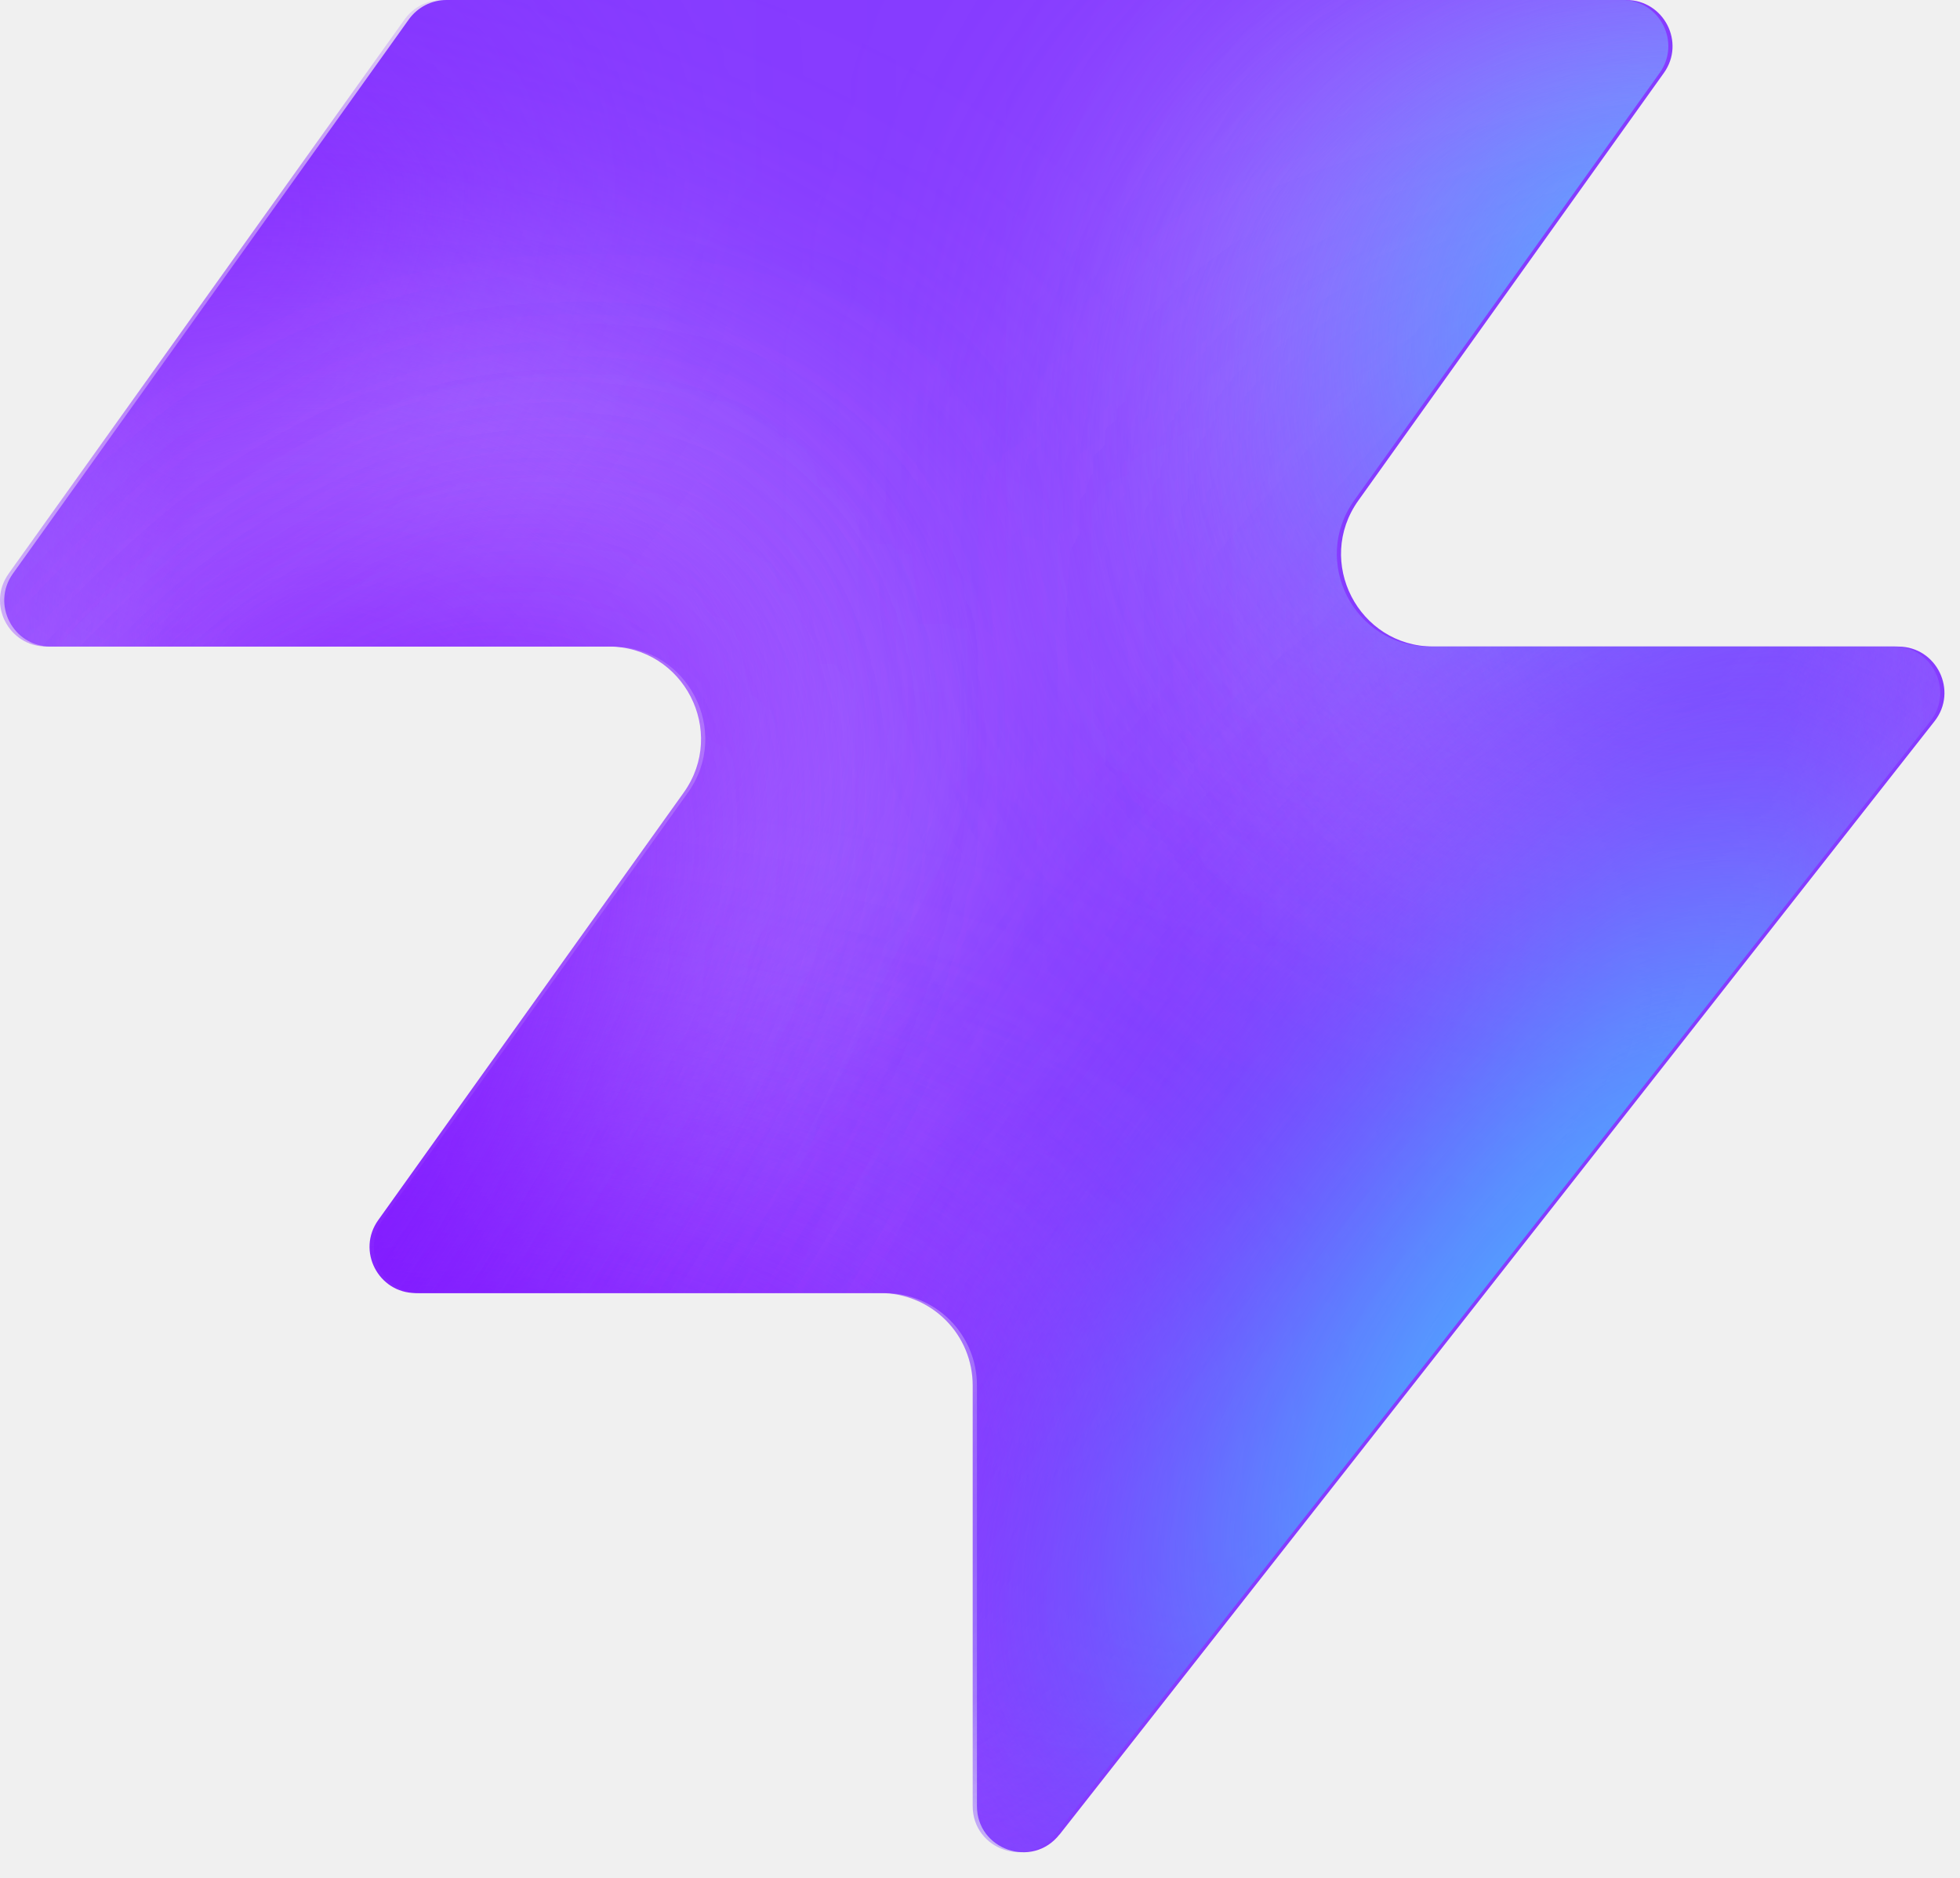
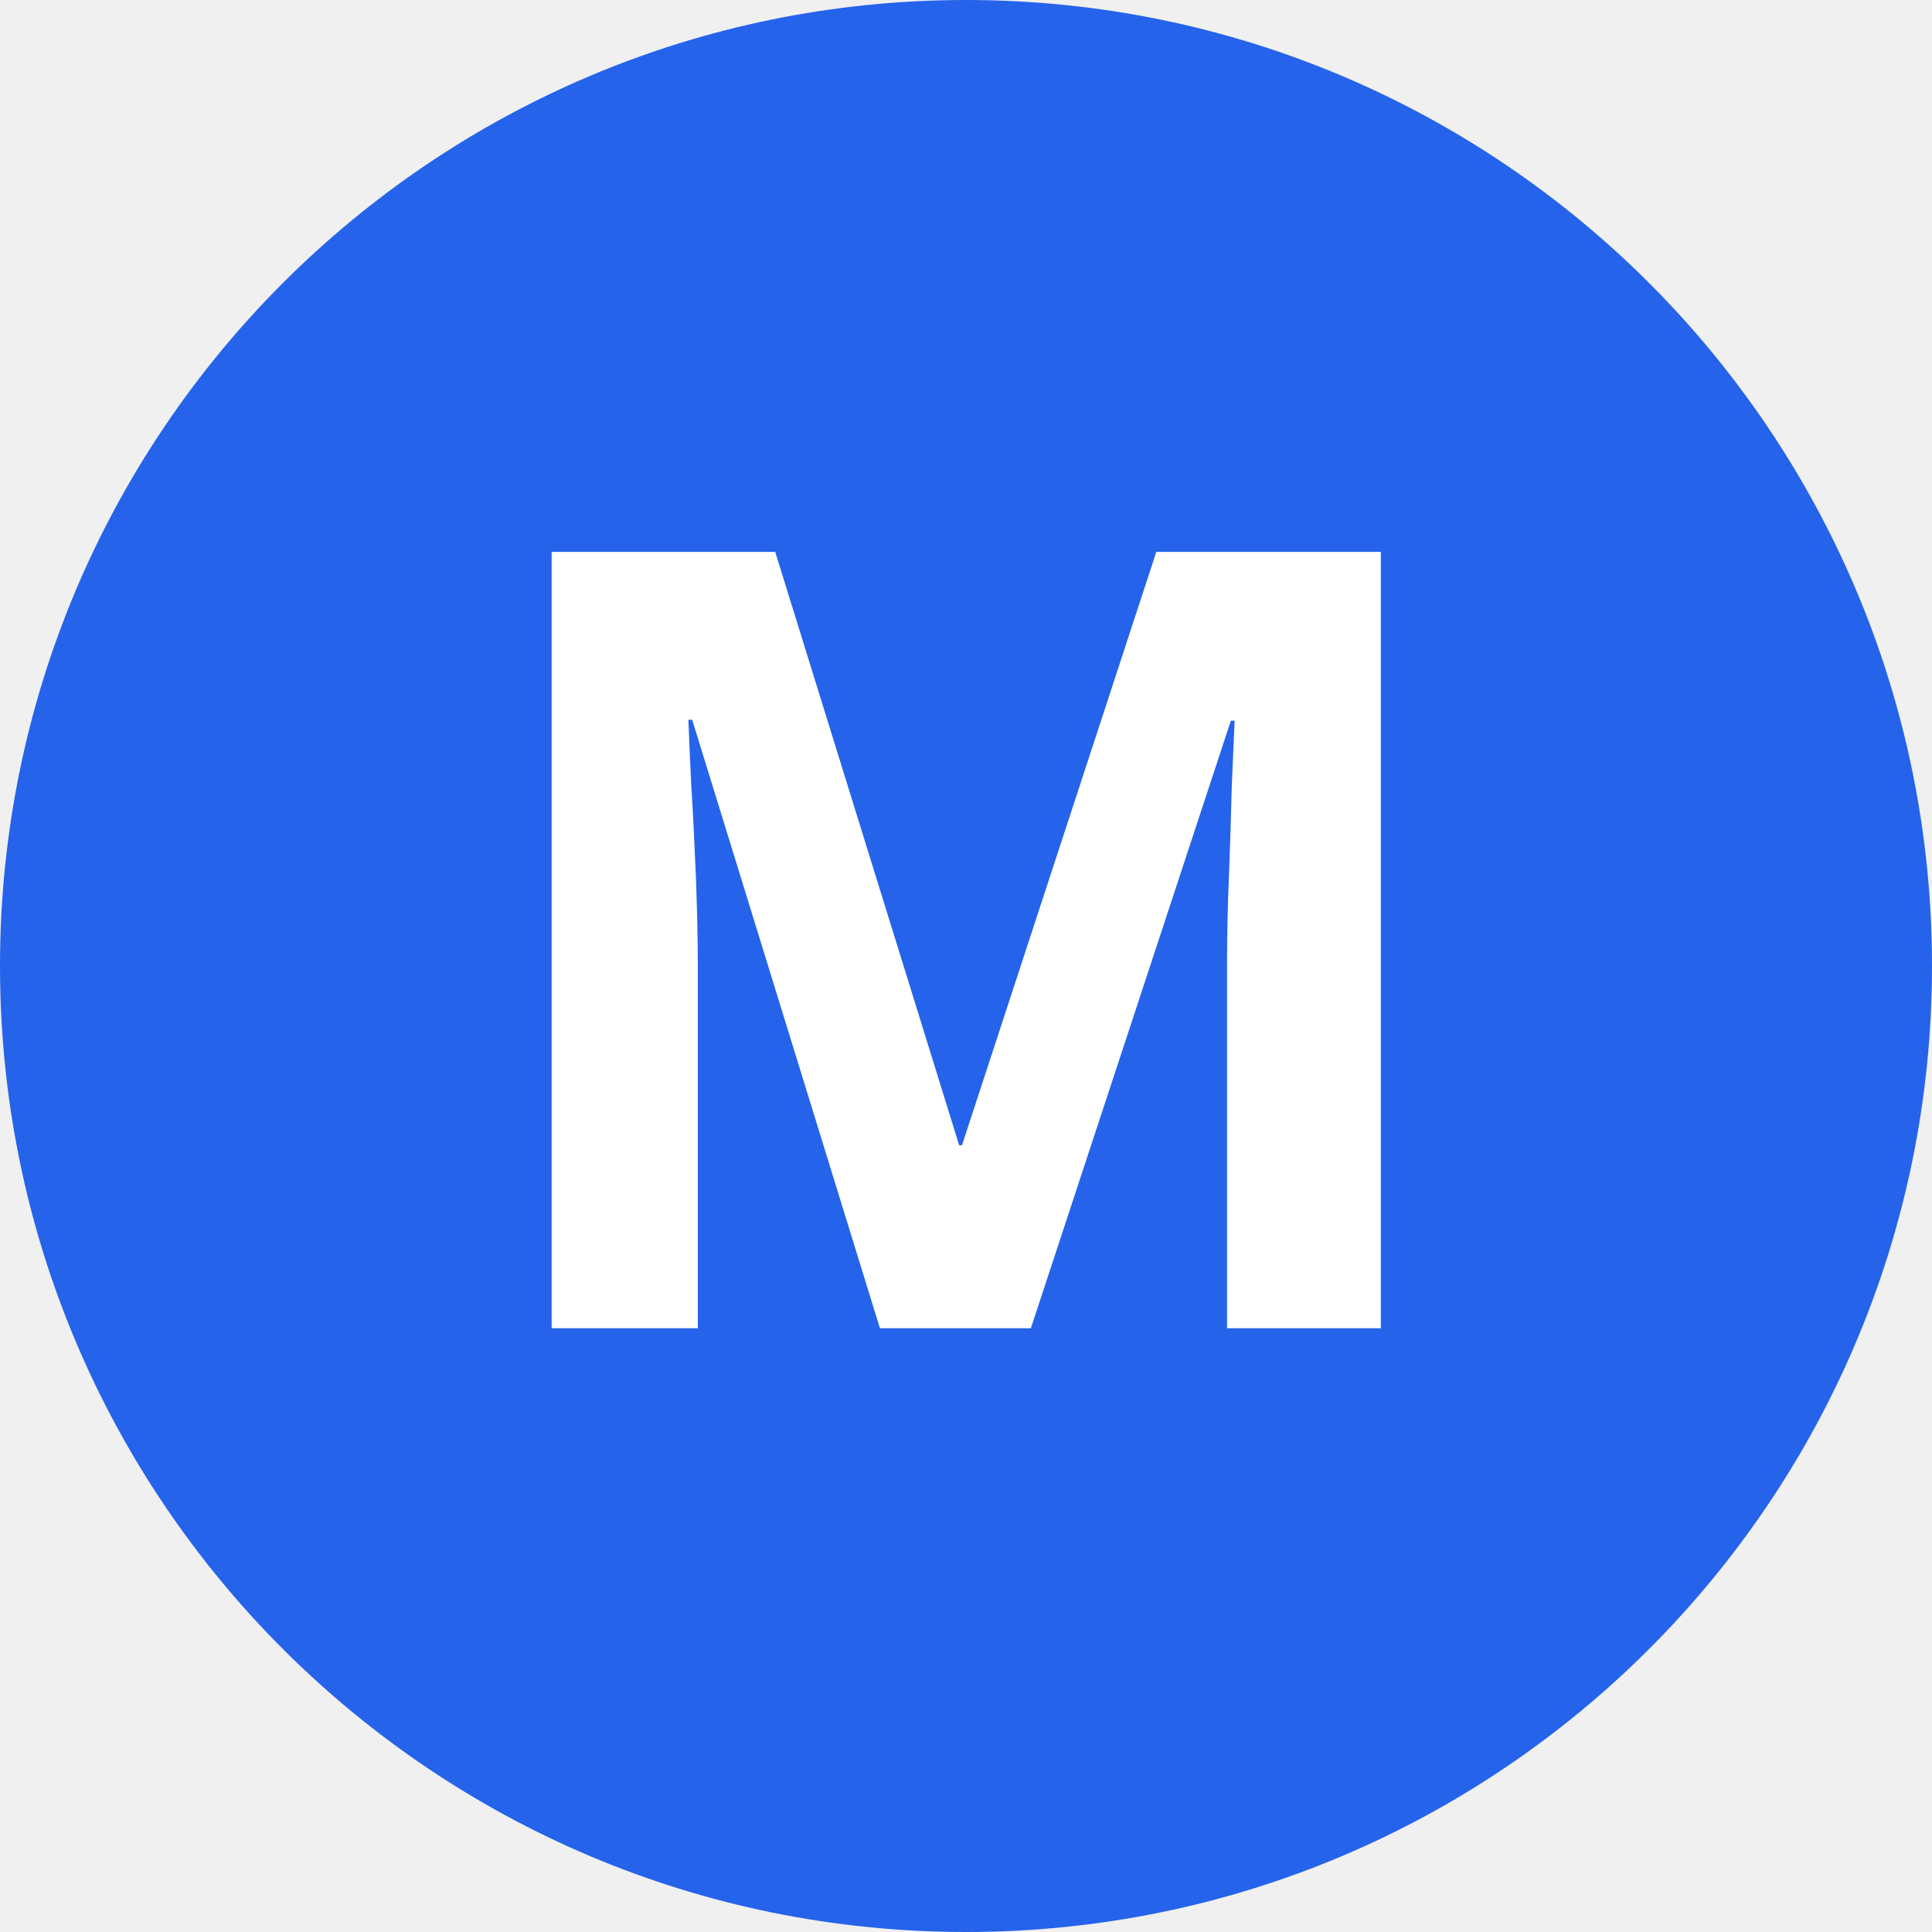
- <svg xmlns="http://www.w3.org/2000/svg" width="48" height="46" fill="none" viewBox="0 0 48 46">
-   <path fill="#863bff" d="M25.946 44.938c-.664.845-2.021.375-2.021-.698V33.937a2.26 2.26 0 0 0-2.262-2.262H10.287c-.92 0-1.456-1.04-.92-1.788l7.48-10.471c1.07-1.497 0-3.578-1.842-3.578H1.237c-.92 0-1.456-1.04-.92-1.788L10.013.474c.214-.297.556-.474.92-.474h28.894c.92 0 1.456 1.04.92 1.788l-7.48 10.471c-1.07 1.498 0 3.579 1.842 3.579h11.377c.943 0 1.473 1.088.89 1.83L25.947 44.94z" style="fill:#863bff;fill:color(display-p3 .525 .23 1);fill-opacity:1" />
-   <mask id="a" width="48" height="46" x="0" y="0" maskUnits="userSpaceOnUse" style="mask-type:alpha">
-     <path fill="#000" d="M25.842 44.938c-.664.844-2.021.375-2.021-.698V33.937a2.26 2.26 0 0 0-2.262-2.262H10.183c-.92 0-1.456-1.04-.92-1.788l7.48-10.471c1.07-1.498 0-3.579-1.842-3.579H1.133c-.92 0-1.456-1.04-.92-1.787L9.91.473c.214-.297.556-.474.92-.474h28.894c.92 0 1.456 1.04.92 1.788l-7.48 10.471c-1.07 1.498 0 3.578 1.842 3.578h11.377c.943 0 1.473 1.088.89 1.832L25.843 44.94z" style="fill:#000;fill-opacity:1" />
-   </mask>
-   <g mask="url(#a)">
-     <g filter="url(#b)">
-       <ellipse cx="5.508" cy="14.704" fill="#ede6ff" rx="5.508" ry="14.704" style="fill:#ede6ff;fill:color(display-p3 .927 .903 1);fill-opacity:1" transform="matrix(.00324 1 1 -.00324 -4.47 31.516)" />
-     </g>
-     <g filter="url(#c)">
-       <ellipse cx="10.399" cy="29.851" fill="#ede6ff" rx="10.399" ry="29.851" style="fill:#ede6ff;fill:color(display-p3 .927 .903 1);fill-opacity:1" transform="matrix(.00324 1 1 -.00324 -39.328 7.883)" />
-     </g>
-     <g filter="url(#d)">
-       <ellipse cx="5.508" cy="30.487" fill="#7e14ff" rx="5.508" ry="30.487" style="fill:#7e14ff;fill:color(display-p3 .492 .077 1);fill-opacity:1" transform="rotate(89.814 -25.913 -14.639)scale(1 -1)" />
-     </g>
-     <g filter="url(#e)">
-       <ellipse cx="5.508" cy="30.599" fill="#7e14ff" rx="5.508" ry="30.599" style="fill:#7e14ff;fill:color(display-p3 .492 .077 1);fill-opacity:1" transform="rotate(89.814 -32.644 -3.334)scale(1 -1)" />
-     </g>
-     <g filter="url(#f)">
-       <ellipse cx="5.508" cy="30.599" fill="#7e14ff" rx="5.508" ry="30.599" style="fill:#7e14ff;fill:color(display-p3 .492 .077 1);fill-opacity:1" transform="matrix(.00324 1 1 -.00324 -34.34 30.47)" />
-     </g>
-     <g filter="url(#g)">
-       <ellipse cx="14.072" cy="22.078" fill="#ede6ff" rx="14.072" ry="22.078" style="fill:#ede6ff;fill:color(display-p3 .927 .903 1);fill-opacity:1" transform="rotate(93.35 24.506 48.493)scale(-1 1)" />
-     </g>
-     <g filter="url(#h)">
-       <ellipse cx="3.47" cy="21.501" fill="#7e14ff" rx="3.47" ry="21.501" style="fill:#7e14ff;fill:color(display-p3 .492 .077 1);fill-opacity:1" transform="rotate(89.009 28.708 47.59)scale(-1 1)" />
-     </g>
-     <g filter="url(#i)">
-       <ellipse cx="3.47" cy="21.501" fill="#7e14ff" rx="3.47" ry="21.501" style="fill:#7e14ff;fill:color(display-p3 .492 .077 1);fill-opacity:1" transform="rotate(89.009 28.708 47.59)scale(-1 1)" />
-     </g>
-     <g filter="url(#j)">
-       <ellipse cx=".387" cy="8.972" fill="#7e14ff" rx="4.407" ry="29.108" style="fill:#7e14ff;fill:color(display-p3 .492 .077 1);fill-opacity:1" transform="rotate(39.51 .387 8.972)" />
-     </g>
-     <g filter="url(#k)">
-       <ellipse cx="47.523" cy="-6.092" fill="#7e14ff" rx="4.407" ry="29.108" style="fill:#7e14ff;fill:color(display-p3 .492 .077 1);fill-opacity:1" transform="rotate(37.892 47.523 -6.092)" />
-     </g>
-     <g filter="url(#l)">
-       <ellipse cx="41.412" cy="6.333" fill="#47bfff" rx="5.971" ry="9.665" style="fill:#47bfff;fill:color(display-p3 .28 .748 1);fill-opacity:1" transform="rotate(37.892 41.412 6.333)" />
-     </g>
-     <g filter="url(#m)">
-       <ellipse cx="-1.879" cy="38.332" fill="#7e14ff" rx="4.407" ry="29.108" style="fill:#7e14ff;fill:color(display-p3 .492 .077 1);fill-opacity:1" transform="rotate(37.892 -1.88 38.332)" />
-     </g>
-     <g filter="url(#n)">
-       <ellipse cx="-1.879" cy="38.332" fill="#7e14ff" rx="4.407" ry="29.108" style="fill:#7e14ff;fill:color(display-p3 .492 .077 1);fill-opacity:1" transform="rotate(37.892 -1.88 38.332)" />
-     </g>
-     <g filter="url(#o)">
-       <ellipse cx="35.651" cy="29.907" fill="#7e14ff" rx="4.407" ry="29.108" style="fill:#7e14ff;fill:color(display-p3 .492 .077 1);fill-opacity:1" transform="rotate(37.892 35.651 29.907)" />
-     </g>
-     <g filter="url(#p)">
-       <ellipse cx="38.418" cy="32.4" fill="#47bfff" rx="5.971" ry="15.297" style="fill:#47bfff;fill:color(display-p3 .28 .748 1);fill-opacity:1" transform="rotate(37.892 38.418 32.4)" />
-     </g>
-   </g>
-   <defs>
-     <filter id="b" width="60.045" height="41.654" x="-19.77" y="16.149" color-interpolation-filters="sRGB" filterUnits="userSpaceOnUse">
-       <feFlood flood-opacity="0" result="BackgroundImageFix" />
-       <feBlend in="SourceGraphic" in2="BackgroundImageFix" result="shape" />
-       <feGaussianBlur result="effect1_foregroundBlur_2002_17158" stdDeviation="7.659" />
-     </filter>
-     <filter id="c" width="90.34" height="51.437" x="-54.613" y="-7.533" color-interpolation-filters="sRGB" filterUnits="userSpaceOnUse">
-       <feFlood flood-opacity="0" result="BackgroundImageFix" />
-       <feBlend in="SourceGraphic" in2="BackgroundImageFix" result="shape" />
-       <feGaussianBlur result="effect1_foregroundBlur_2002_17158" stdDeviation="7.659" />
-     </filter>
-     <filter id="d" width="79.355" height="29.4" x="-49.64" y="2.03" color-interpolation-filters="sRGB" filterUnits="userSpaceOnUse">
-       <feFlood flood-opacity="0" result="BackgroundImageFix" />
-       <feBlend in="SourceGraphic" in2="BackgroundImageFix" result="shape" />
-       <feGaussianBlur result="effect1_foregroundBlur_2002_17158" stdDeviation="4.596" />
-     </filter>
-     <filter id="e" width="79.579" height="29.4" x="-45.045" y="20.029" color-interpolation-filters="sRGB" filterUnits="userSpaceOnUse">
-       <feFlood flood-opacity="0" result="BackgroundImageFix" />
-       <feBlend in="SourceGraphic" in2="BackgroundImageFix" result="shape" />
-       <feGaussianBlur result="effect1_foregroundBlur_2002_17158" stdDeviation="4.596" />
-     </filter>
-     <filter id="f" width="79.579" height="29.4" x="-43.513" y="21.178" color-interpolation-filters="sRGB" filterUnits="userSpaceOnUse">
-       <feFlood flood-opacity="0" result="BackgroundImageFix" />
-       <feBlend in="SourceGraphic" in2="BackgroundImageFix" result="shape" />
-       <feGaussianBlur result="effect1_foregroundBlur_2002_17158" stdDeviation="4.596" />
-     </filter>
-     <filter id="g" width="74.749" height="58.852" x="15.756" y="-17.901" color-interpolation-filters="sRGB" filterUnits="userSpaceOnUse">
-       <feFlood flood-opacity="0" result="BackgroundImageFix" />
-       <feBlend in="SourceGraphic" in2="BackgroundImageFix" result="shape" />
-       <feGaussianBlur result="effect1_foregroundBlur_2002_17158" stdDeviation="7.659" />
-     </filter>
-     <filter id="h" width="61.377" height="25.362" x="23.548" y="2.284" color-interpolation-filters="sRGB" filterUnits="userSpaceOnUse">
-       <feFlood flood-opacity="0" result="BackgroundImageFix" />
-       <feBlend in="SourceGraphic" in2="BackgroundImageFix" result="shape" />
-       <feGaussianBlur result="effect1_foregroundBlur_2002_17158" stdDeviation="4.596" />
-     </filter>
-     <filter id="i" width="61.377" height="25.362" x="23.548" y="2.284" color-interpolation-filters="sRGB" filterUnits="userSpaceOnUse">
-       <feFlood flood-opacity="0" result="BackgroundImageFix" />
-       <feBlend in="SourceGraphic" in2="BackgroundImageFix" result="shape" />
-       <feGaussianBlur result="effect1_foregroundBlur_2002_17158" stdDeviation="4.596" />
-     </filter>
-     <filter id="j" width="56.045" height="63.649" x="-27.636" y="-22.853" color-interpolation-filters="sRGB" filterUnits="userSpaceOnUse">
-       <feFlood flood-opacity="0" result="BackgroundImageFix" />
-       <feBlend in="SourceGraphic" in2="BackgroundImageFix" result="shape" />
-       <feGaussianBlur result="effect1_foregroundBlur_2002_17158" stdDeviation="4.596" />
-     </filter>
-     <filter id="k" width="54.814" height="64.646" x="20.116" y="-38.415" color-interpolation-filters="sRGB" filterUnits="userSpaceOnUse">
-       <feFlood flood-opacity="0" result="BackgroundImageFix" />
-       <feBlend in="SourceGraphic" in2="BackgroundImageFix" result="shape" />
-       <feGaussianBlur result="effect1_foregroundBlur_2002_17158" stdDeviation="4.596" />
-     </filter>
-     <filter id="l" width="33.541" height="35.313" x="24.641" y="-11.323" color-interpolation-filters="sRGB" filterUnits="userSpaceOnUse">
-       <feFlood flood-opacity="0" result="BackgroundImageFix" />
-       <feBlend in="SourceGraphic" in2="BackgroundImageFix" result="shape" />
-       <feGaussianBlur result="effect1_foregroundBlur_2002_17158" stdDeviation="4.596" />
-     </filter>
-     <filter id="m" width="54.814" height="64.646" x="-29.286" y="6.009" color-interpolation-filters="sRGB" filterUnits="userSpaceOnUse">
-       <feFlood flood-opacity="0" result="BackgroundImageFix" />
-       <feBlend in="SourceGraphic" in2="BackgroundImageFix" result="shape" />
-       <feGaussianBlur result="effect1_foregroundBlur_2002_17158" stdDeviation="4.596" />
-     </filter>
-     <filter id="n" width="54.814" height="64.646" x="-29.286" y="6.009" color-interpolation-filters="sRGB" filterUnits="userSpaceOnUse">
-       <feFlood flood-opacity="0" result="BackgroundImageFix" />
-       <feBlend in="SourceGraphic" in2="BackgroundImageFix" result="shape" />
-       <feGaussianBlur result="effect1_foregroundBlur_2002_17158" stdDeviation="4.596" />
-     </filter>
-     <filter id="o" width="54.814" height="64.646" x="8.244" y="-2.416" color-interpolation-filters="sRGB" filterUnits="userSpaceOnUse">
-       <feFlood flood-opacity="0" result="BackgroundImageFix" />
-       <feBlend in="SourceGraphic" in2="BackgroundImageFix" result="shape" />
-       <feGaussianBlur result="effect1_foregroundBlur_2002_17158" stdDeviation="4.596" />
-     </filter>
-     <filter id="p" width="39.409" height="43.623" x="18.713" y="10.588" color-interpolation-filters="sRGB" filterUnits="userSpaceOnUse">
-       <feFlood flood-opacity="0" result="BackgroundImageFix" />
-       <feBlend in="SourceGraphic" in2="BackgroundImageFix" result="shape" />
-       <feGaussianBlur result="effect1_foregroundBlur_2002_17158" stdDeviation="4.596" />
-     </filter>
-   </defs>
+ <svg xmlns="http://www.w3.org/2000/svg" viewBox="0 0 32 32">
+   <circle cx="16" cy="16" r="16" fill="#2563eb" />
+   <text x="16" y="22" font-family="system-ui, sans-serif" font-size="18" font-weight="900" fill="white" text-anchor="middle">M</text>
</svg>
